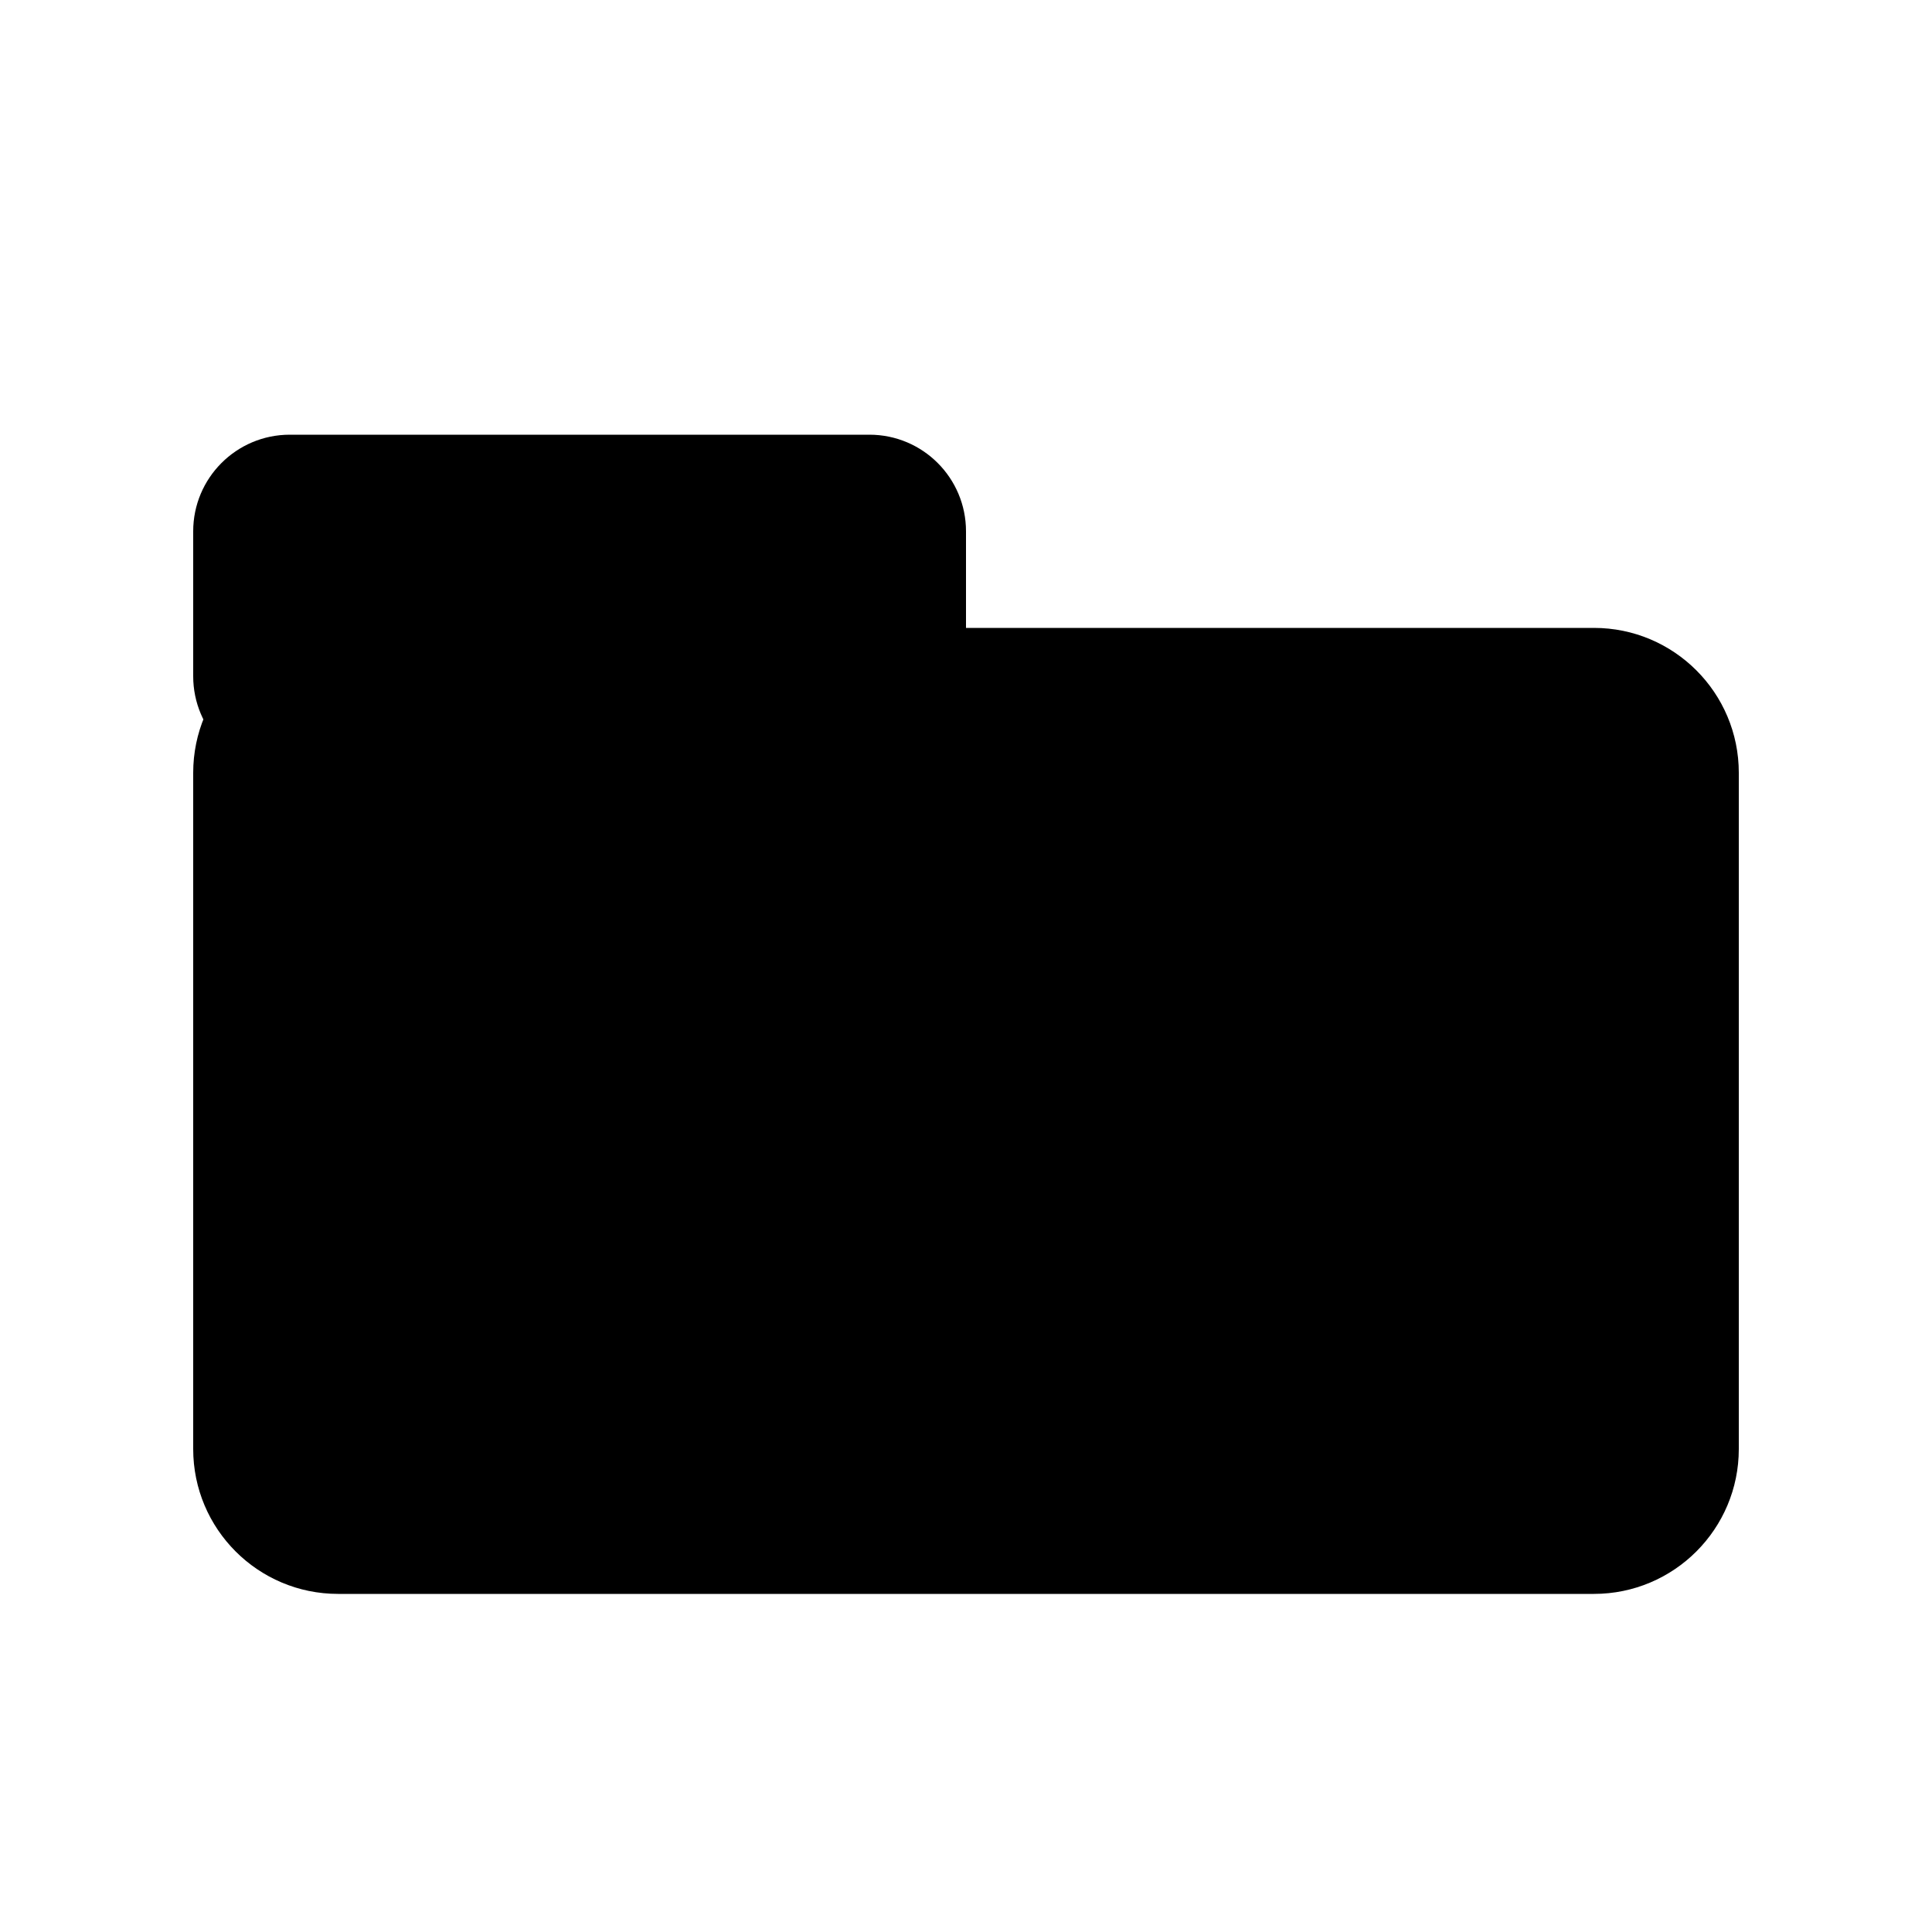
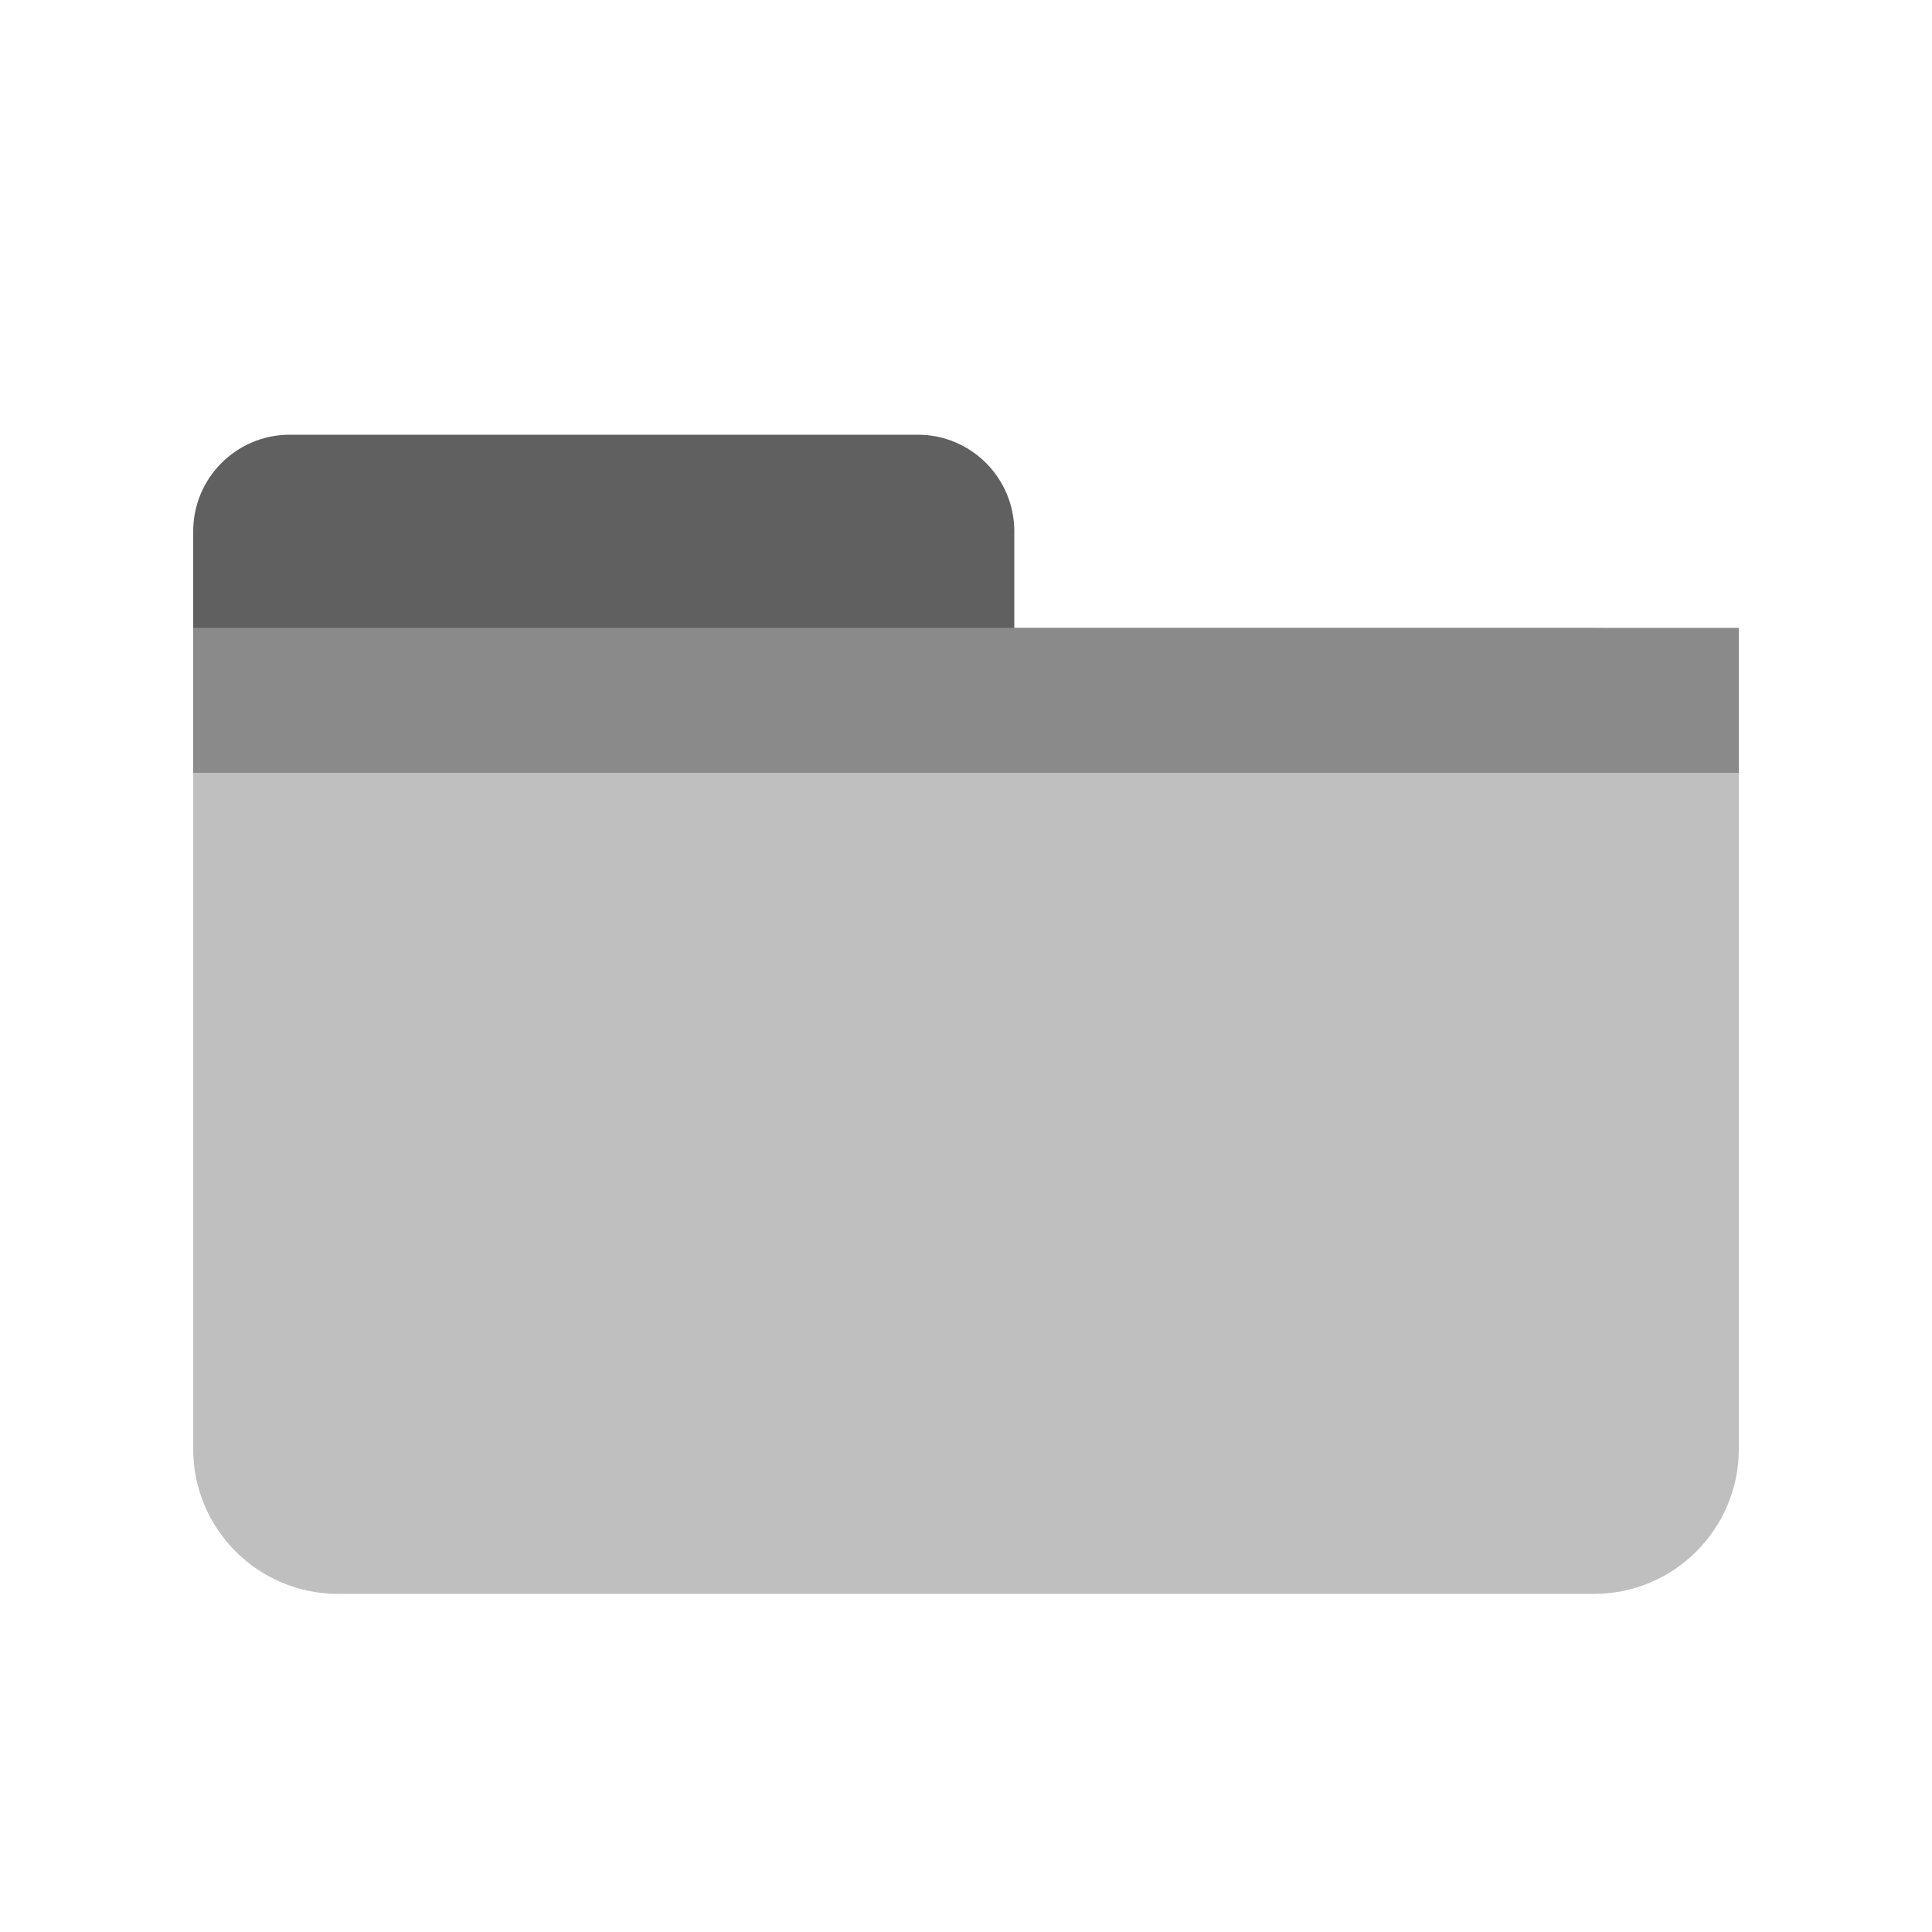
<svg xmlns="http://www.w3.org/2000/svg" width="80" height="80" viewBox="0 0 80 80">
-   <rect x="8" y="26" width="64" height="40" rx="6" ry="6" fill="#000" />
-   <rect x="8" y="18" width="32" height="14" rx="4" ry="4" fill="#000" />
+   <rect x="8" y="26" width="64" height="40" rx="6" ry="6" fill="#BFBFBF" />
+   <rect x="8" y="18" width="34" height="14" rx="4" ry="4" fill="#606060" />
+   <rect x="8" y="26" width="64" height="6" fill="#8A8A8A" />
</svg>
